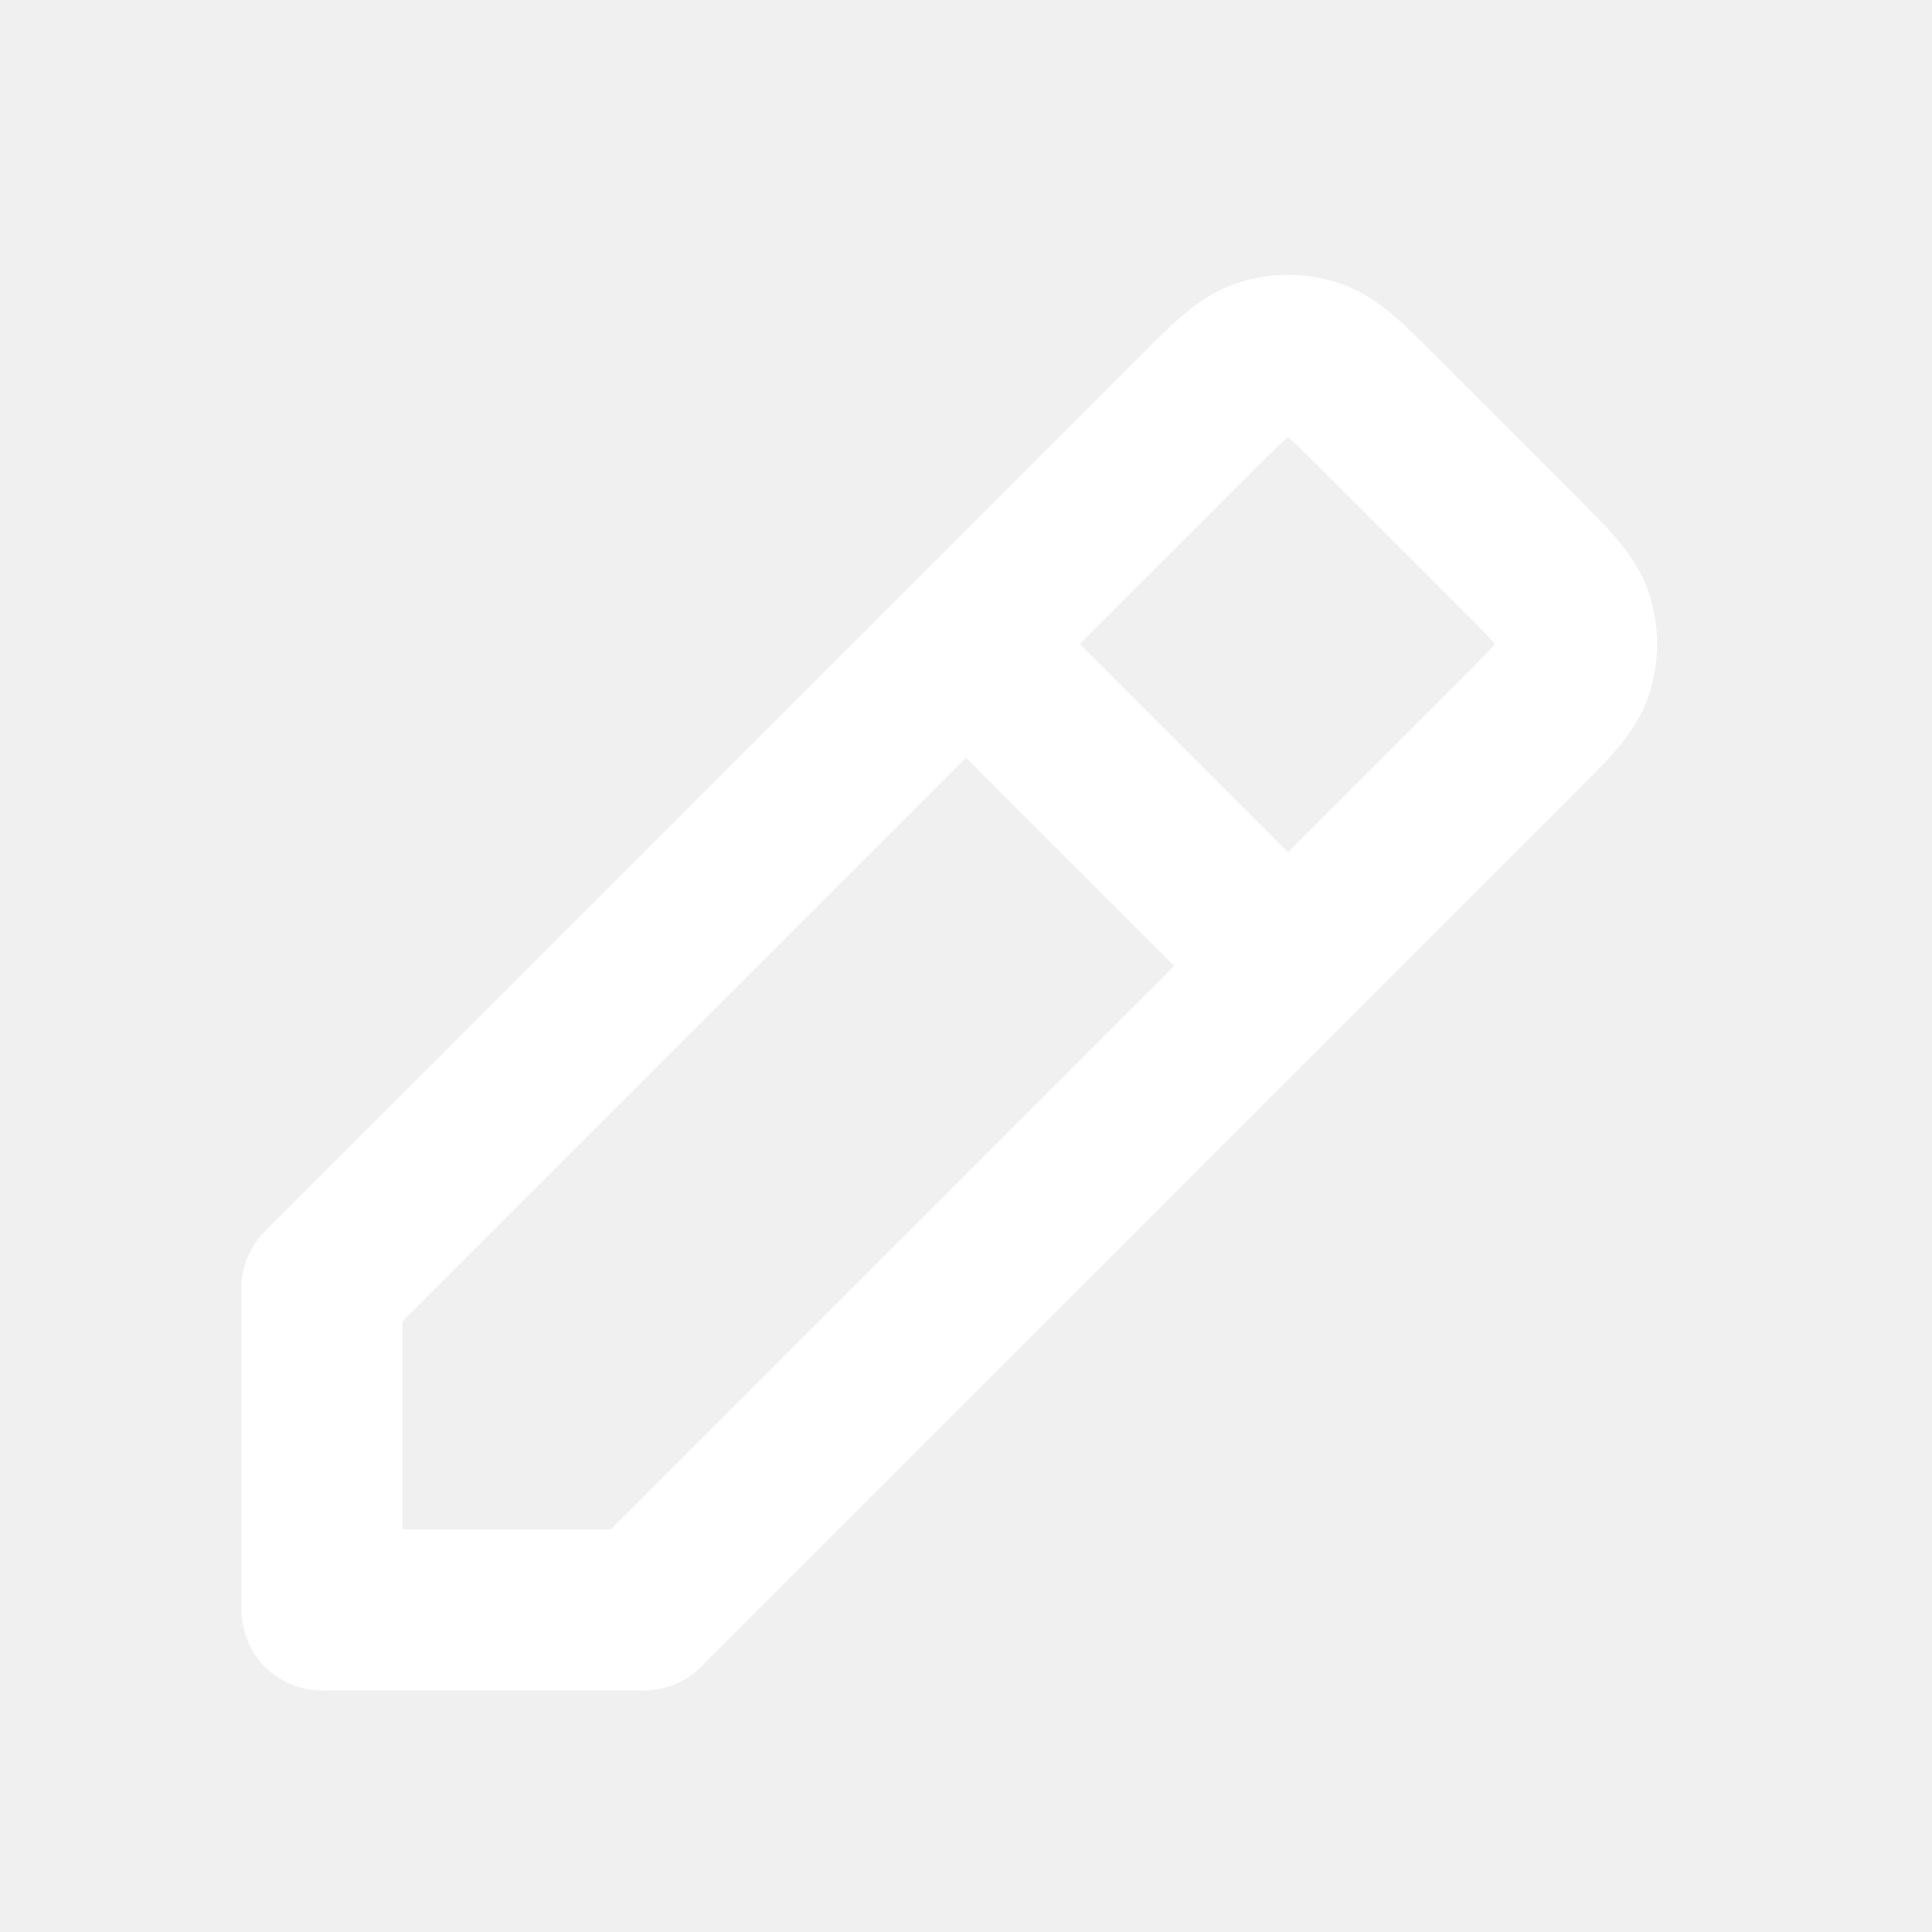
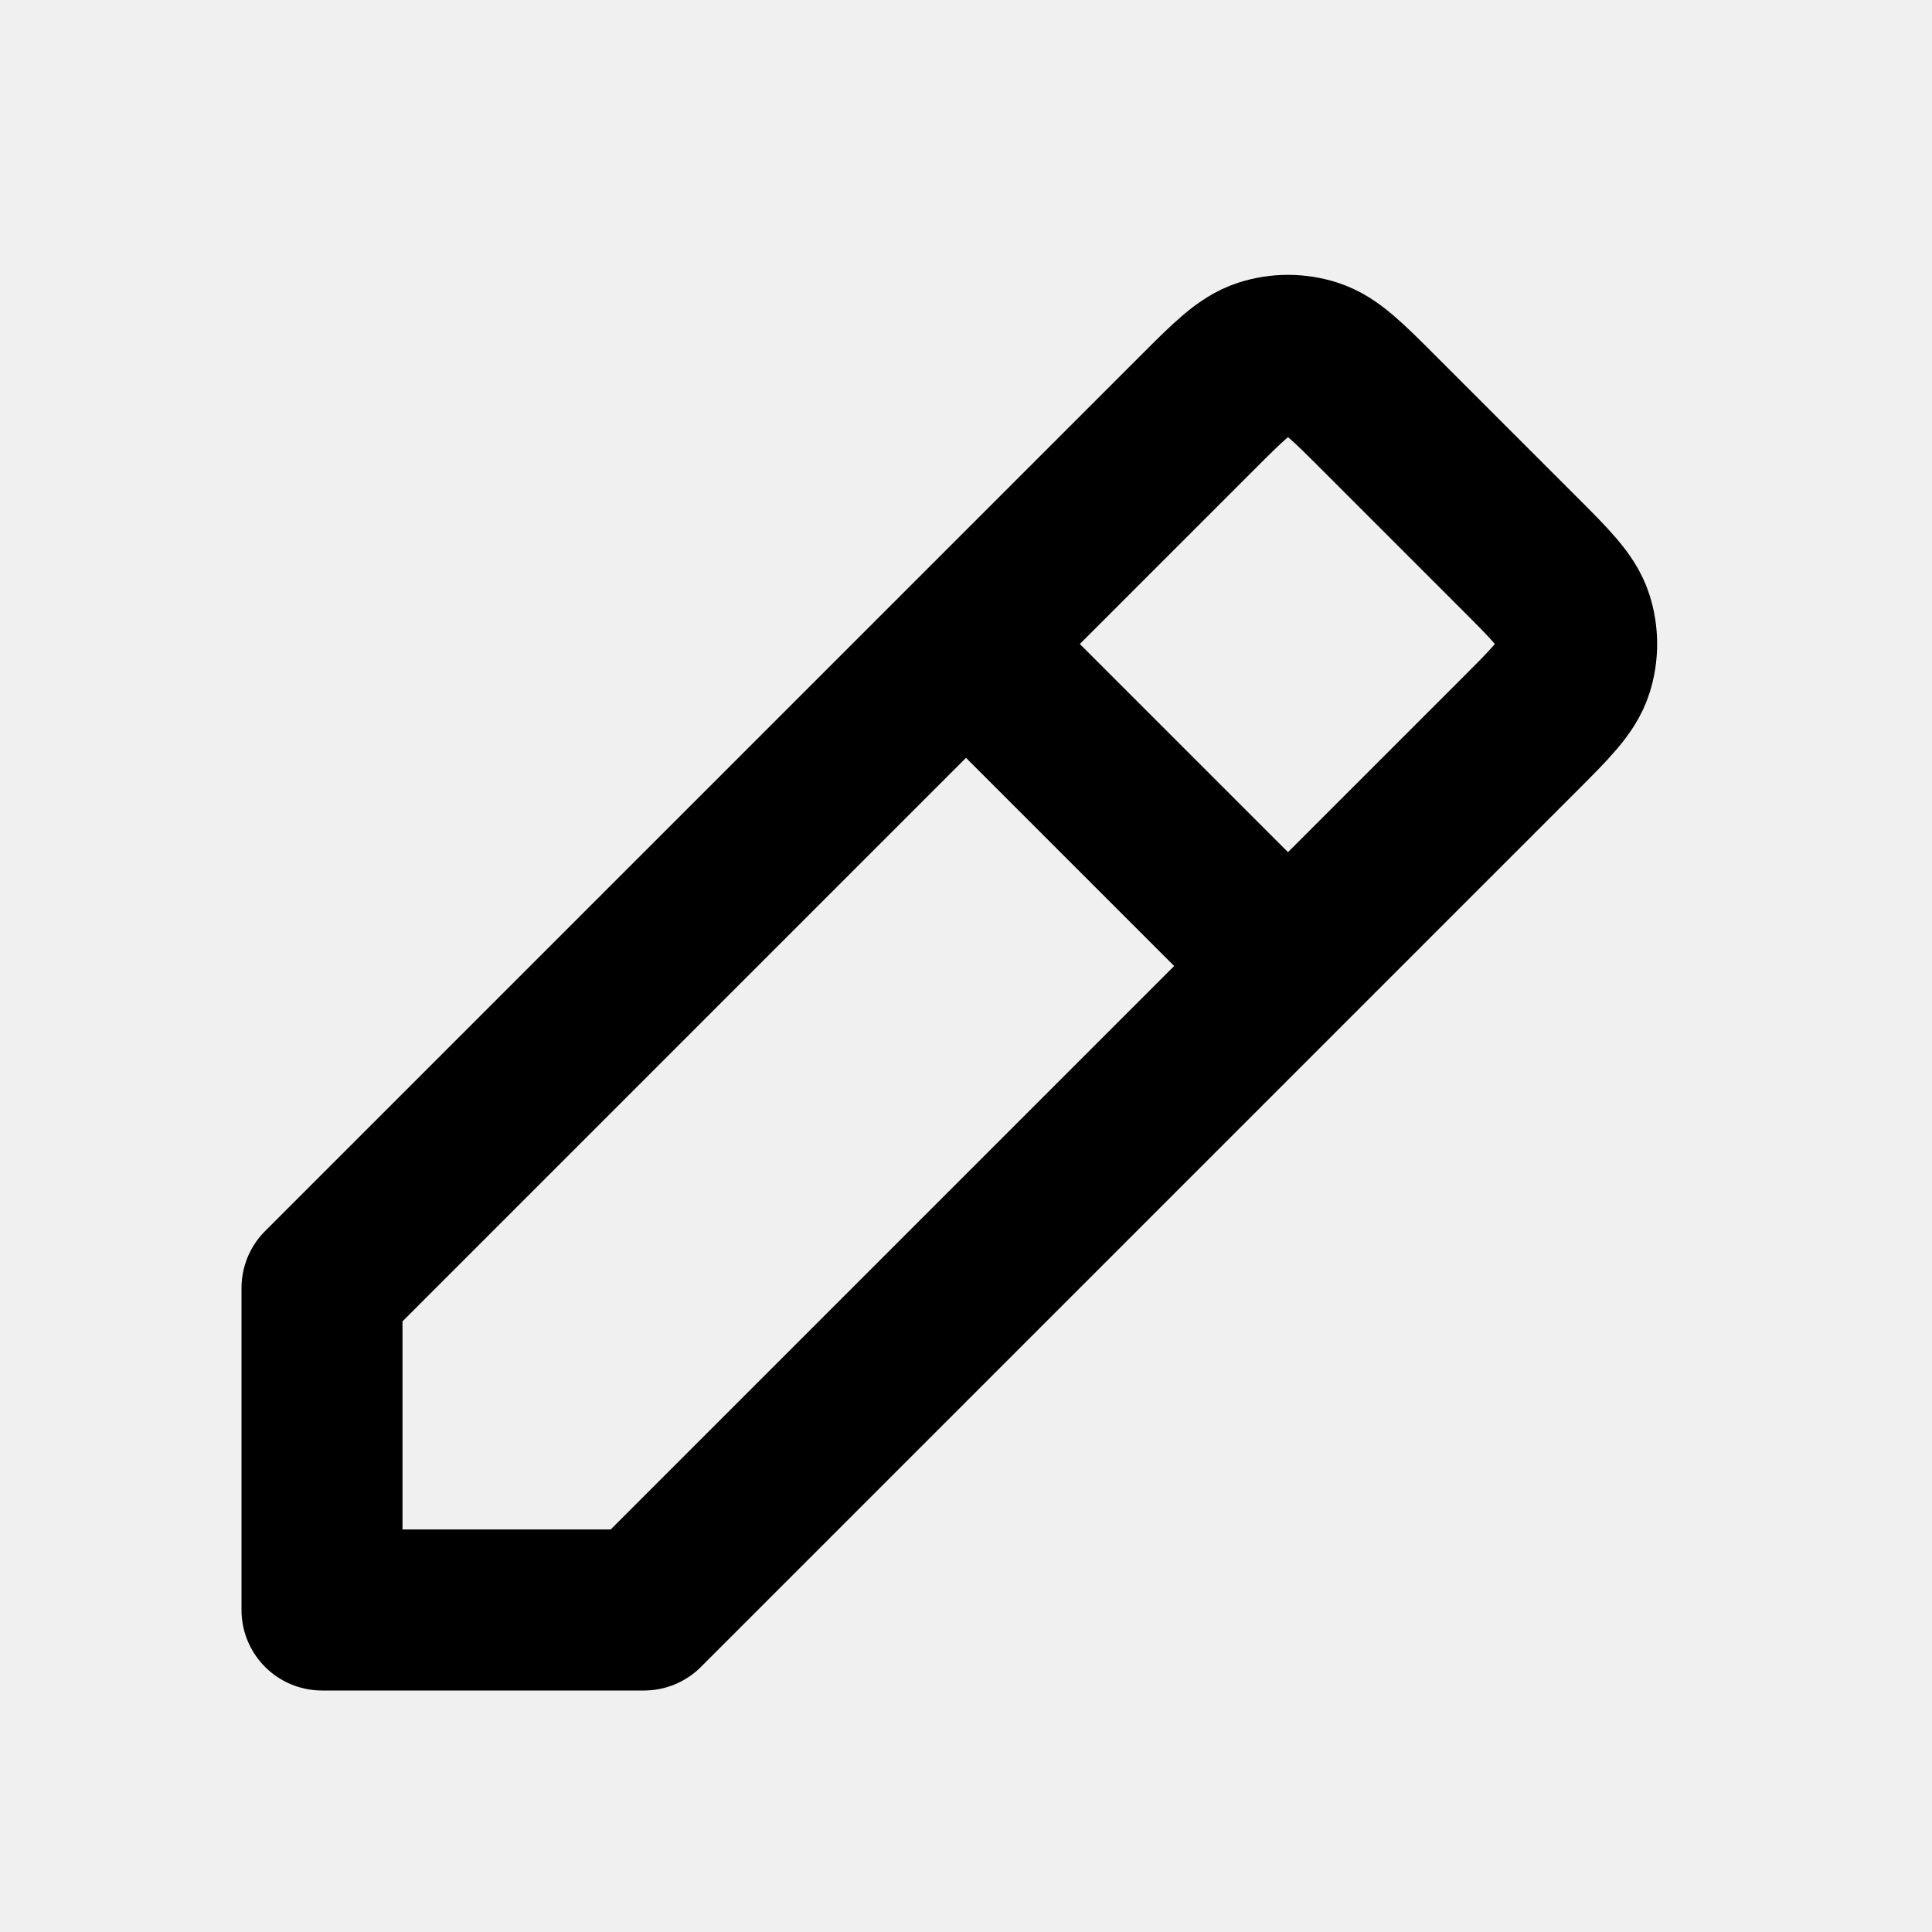
- <svg xmlns="http://www.w3.org/2000/svg" width="800px" height="800px" viewBox="0 0 24 24" fill="none" stroke="#000000">
-   <g id="SVGRepo_bgCarrier" stroke-width="0" />
-   <g id="SVGRepo_tracerCarrier" stroke-linecap="round" stroke-linejoin="round" />
-   <g id="SVGRepo_iconCarrier">
-     <g id="Edit / Edit_Pencil_01">
-       <path id="Vector" d="M12 8L4 16V20L8 20L16 12M12 8L14.869 5.131L14.87 5.13C15.265 4.735 15.463 4.537 15.691 4.463C15.892 4.398 16.108 4.398 16.309 4.463C16.537 4.537 16.735 4.735 17.129 5.129L18.869 6.869C19.265 7.265 19.463 7.463 19.537 7.691C19.602 7.892 19.602 8.108 19.537 8.309C19.463 8.537 19.265 8.735 18.869 9.131L18.869 9.131L16 12M12 8L16 12" stroke="#ffffff" stroke-width="2" stroke-linecap="round" stroke-linejoin="round" />
-     </g>
+ <svg xmlns="http://www.w3.org/2000/svg" width="800px" height="800px" viewBox="0 0 24 24" fill="none">
+   <g id="Edit / Edit_Pencil_01">
+     <path id="Vector" d="M12 8L4 16V20L8 20L16 12M12 8L14.869 5.131L14.87 5.13C15.265 4.735 15.463 4.537 15.691 4.463C15.892 4.398 16.108 4.398 16.309 4.463C16.537 4.537 16.735 4.735 17.129 5.129L18.869 6.869C19.265 7.265 19.463 7.463 19.537 7.691C19.602 7.892 19.602 8.108 19.537 8.309C19.463 8.537 19.265 8.735 18.869 9.131L18.869 9.131L16 12M12 8L16 12" stroke="#000000" stroke-width="2" stroke-linecap="round" stroke-linejoin="round" />
  </g>
</svg>
